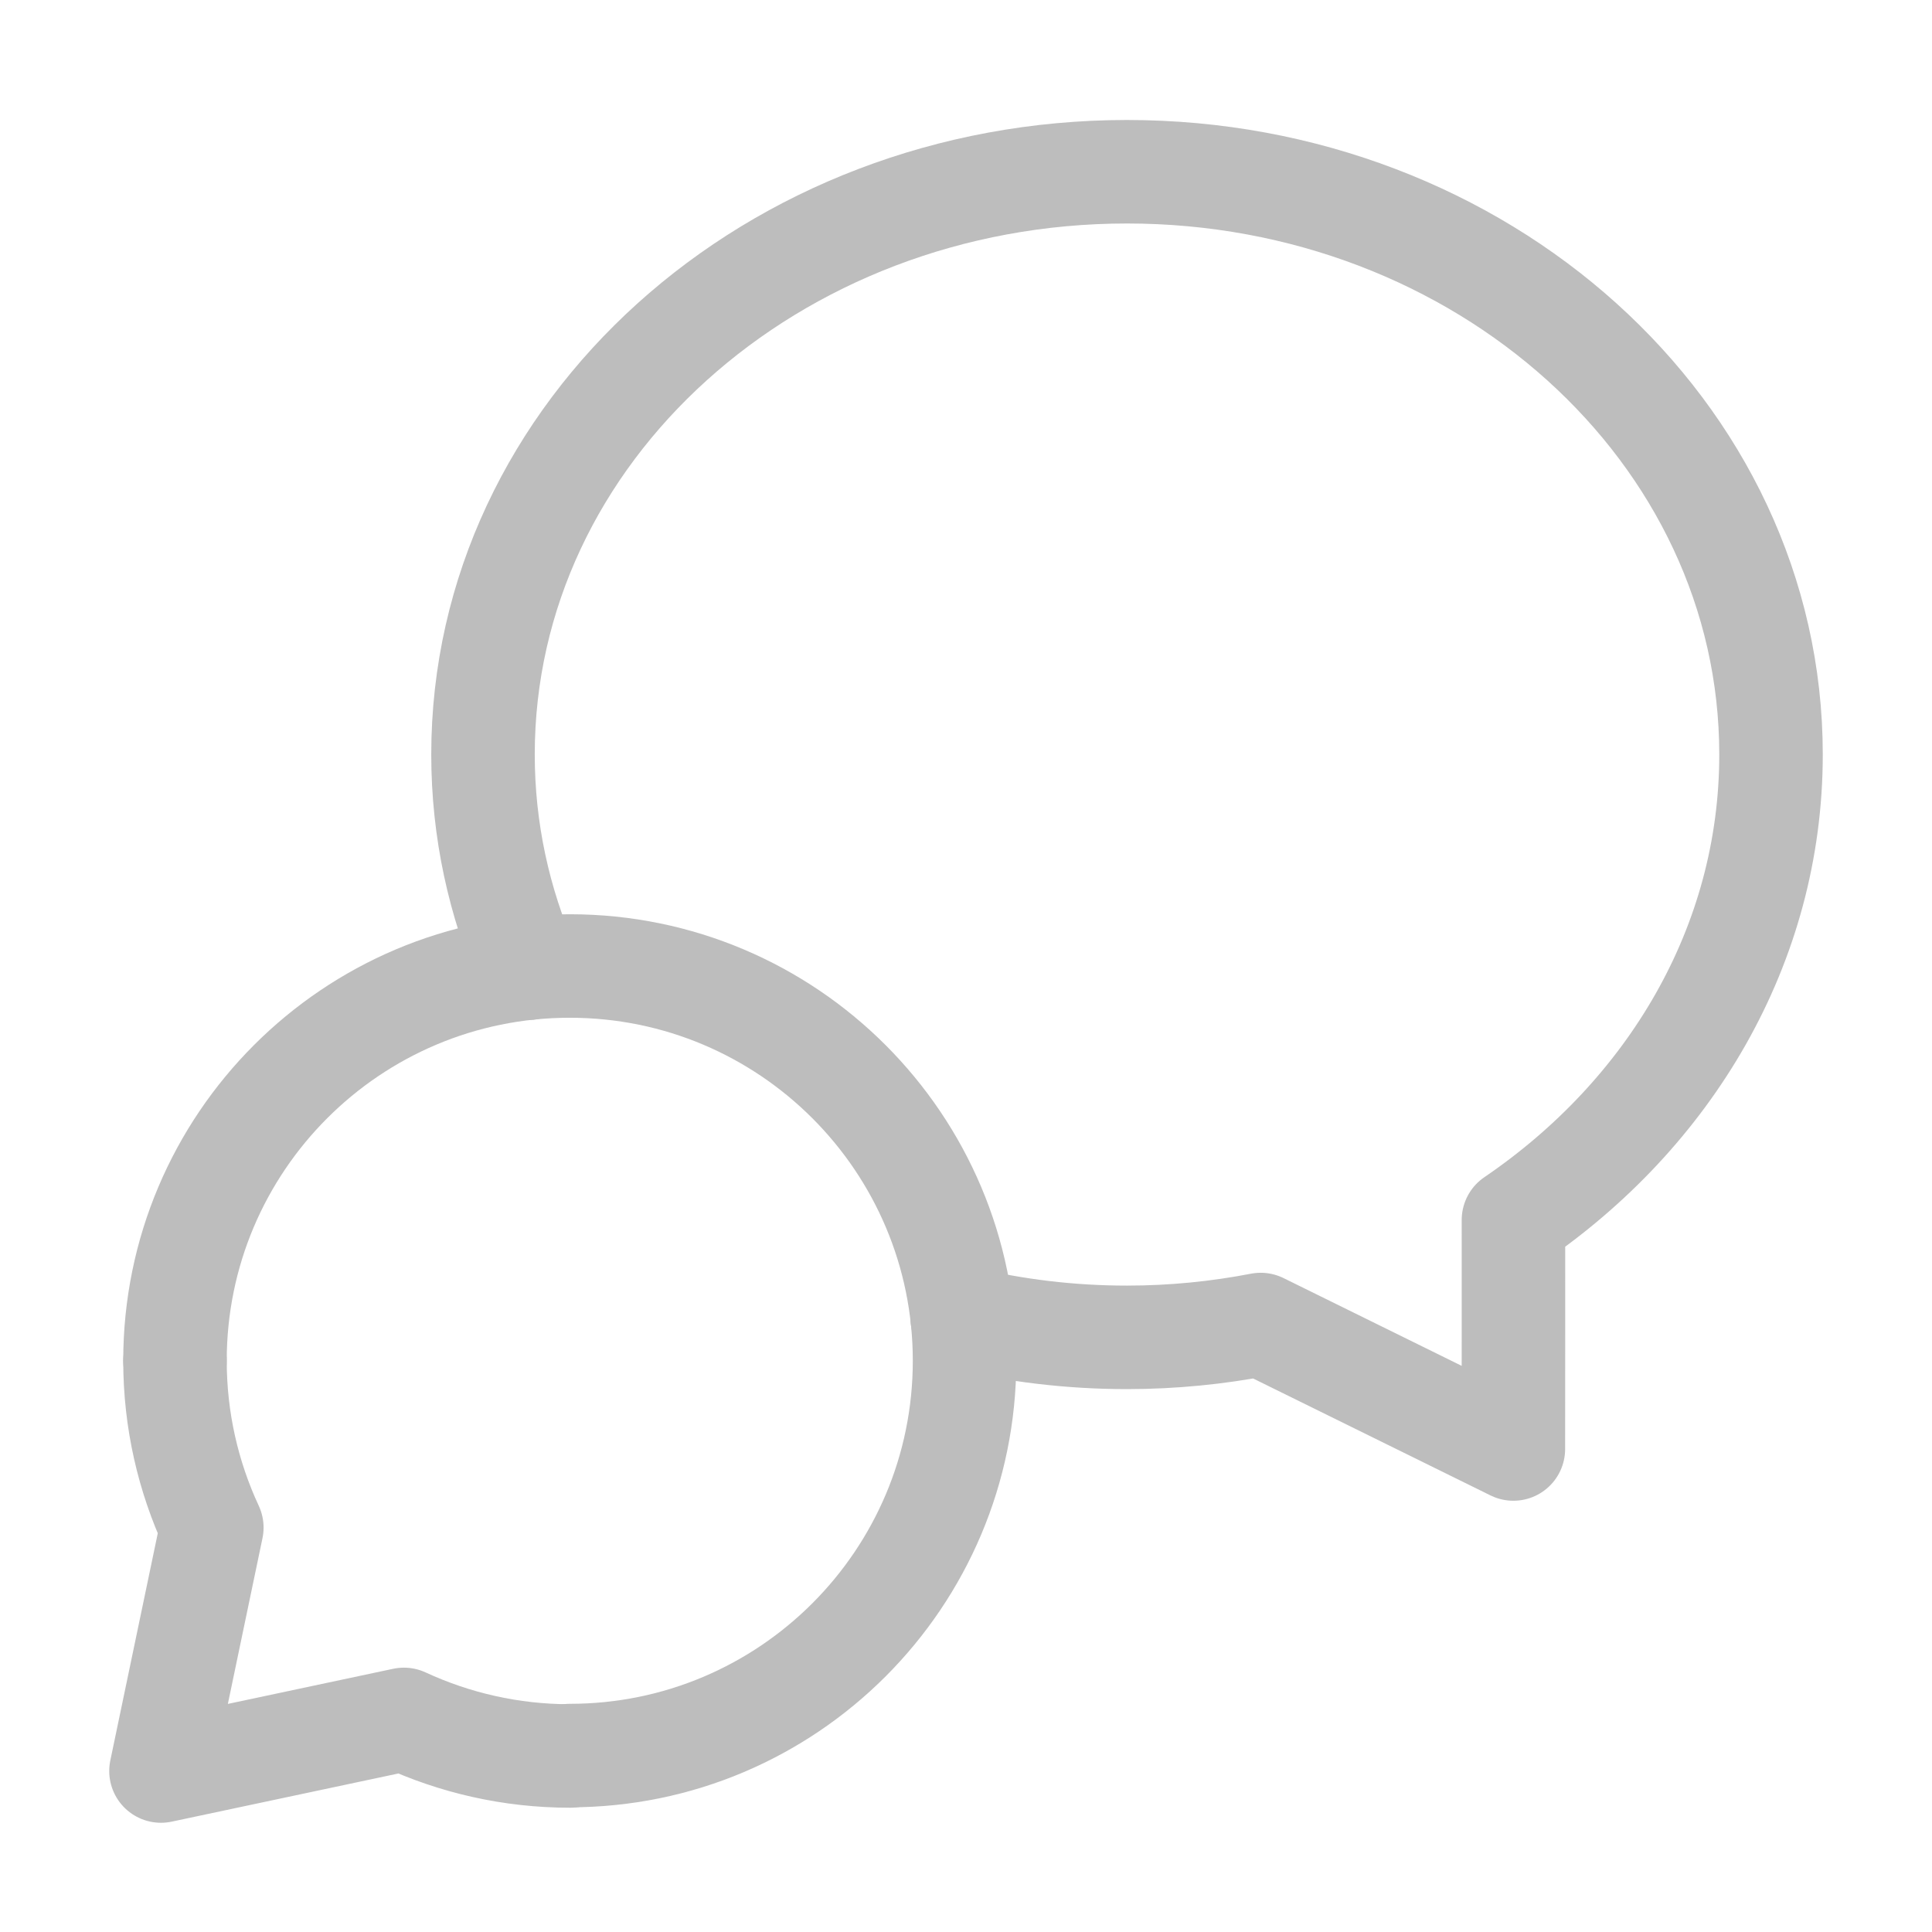
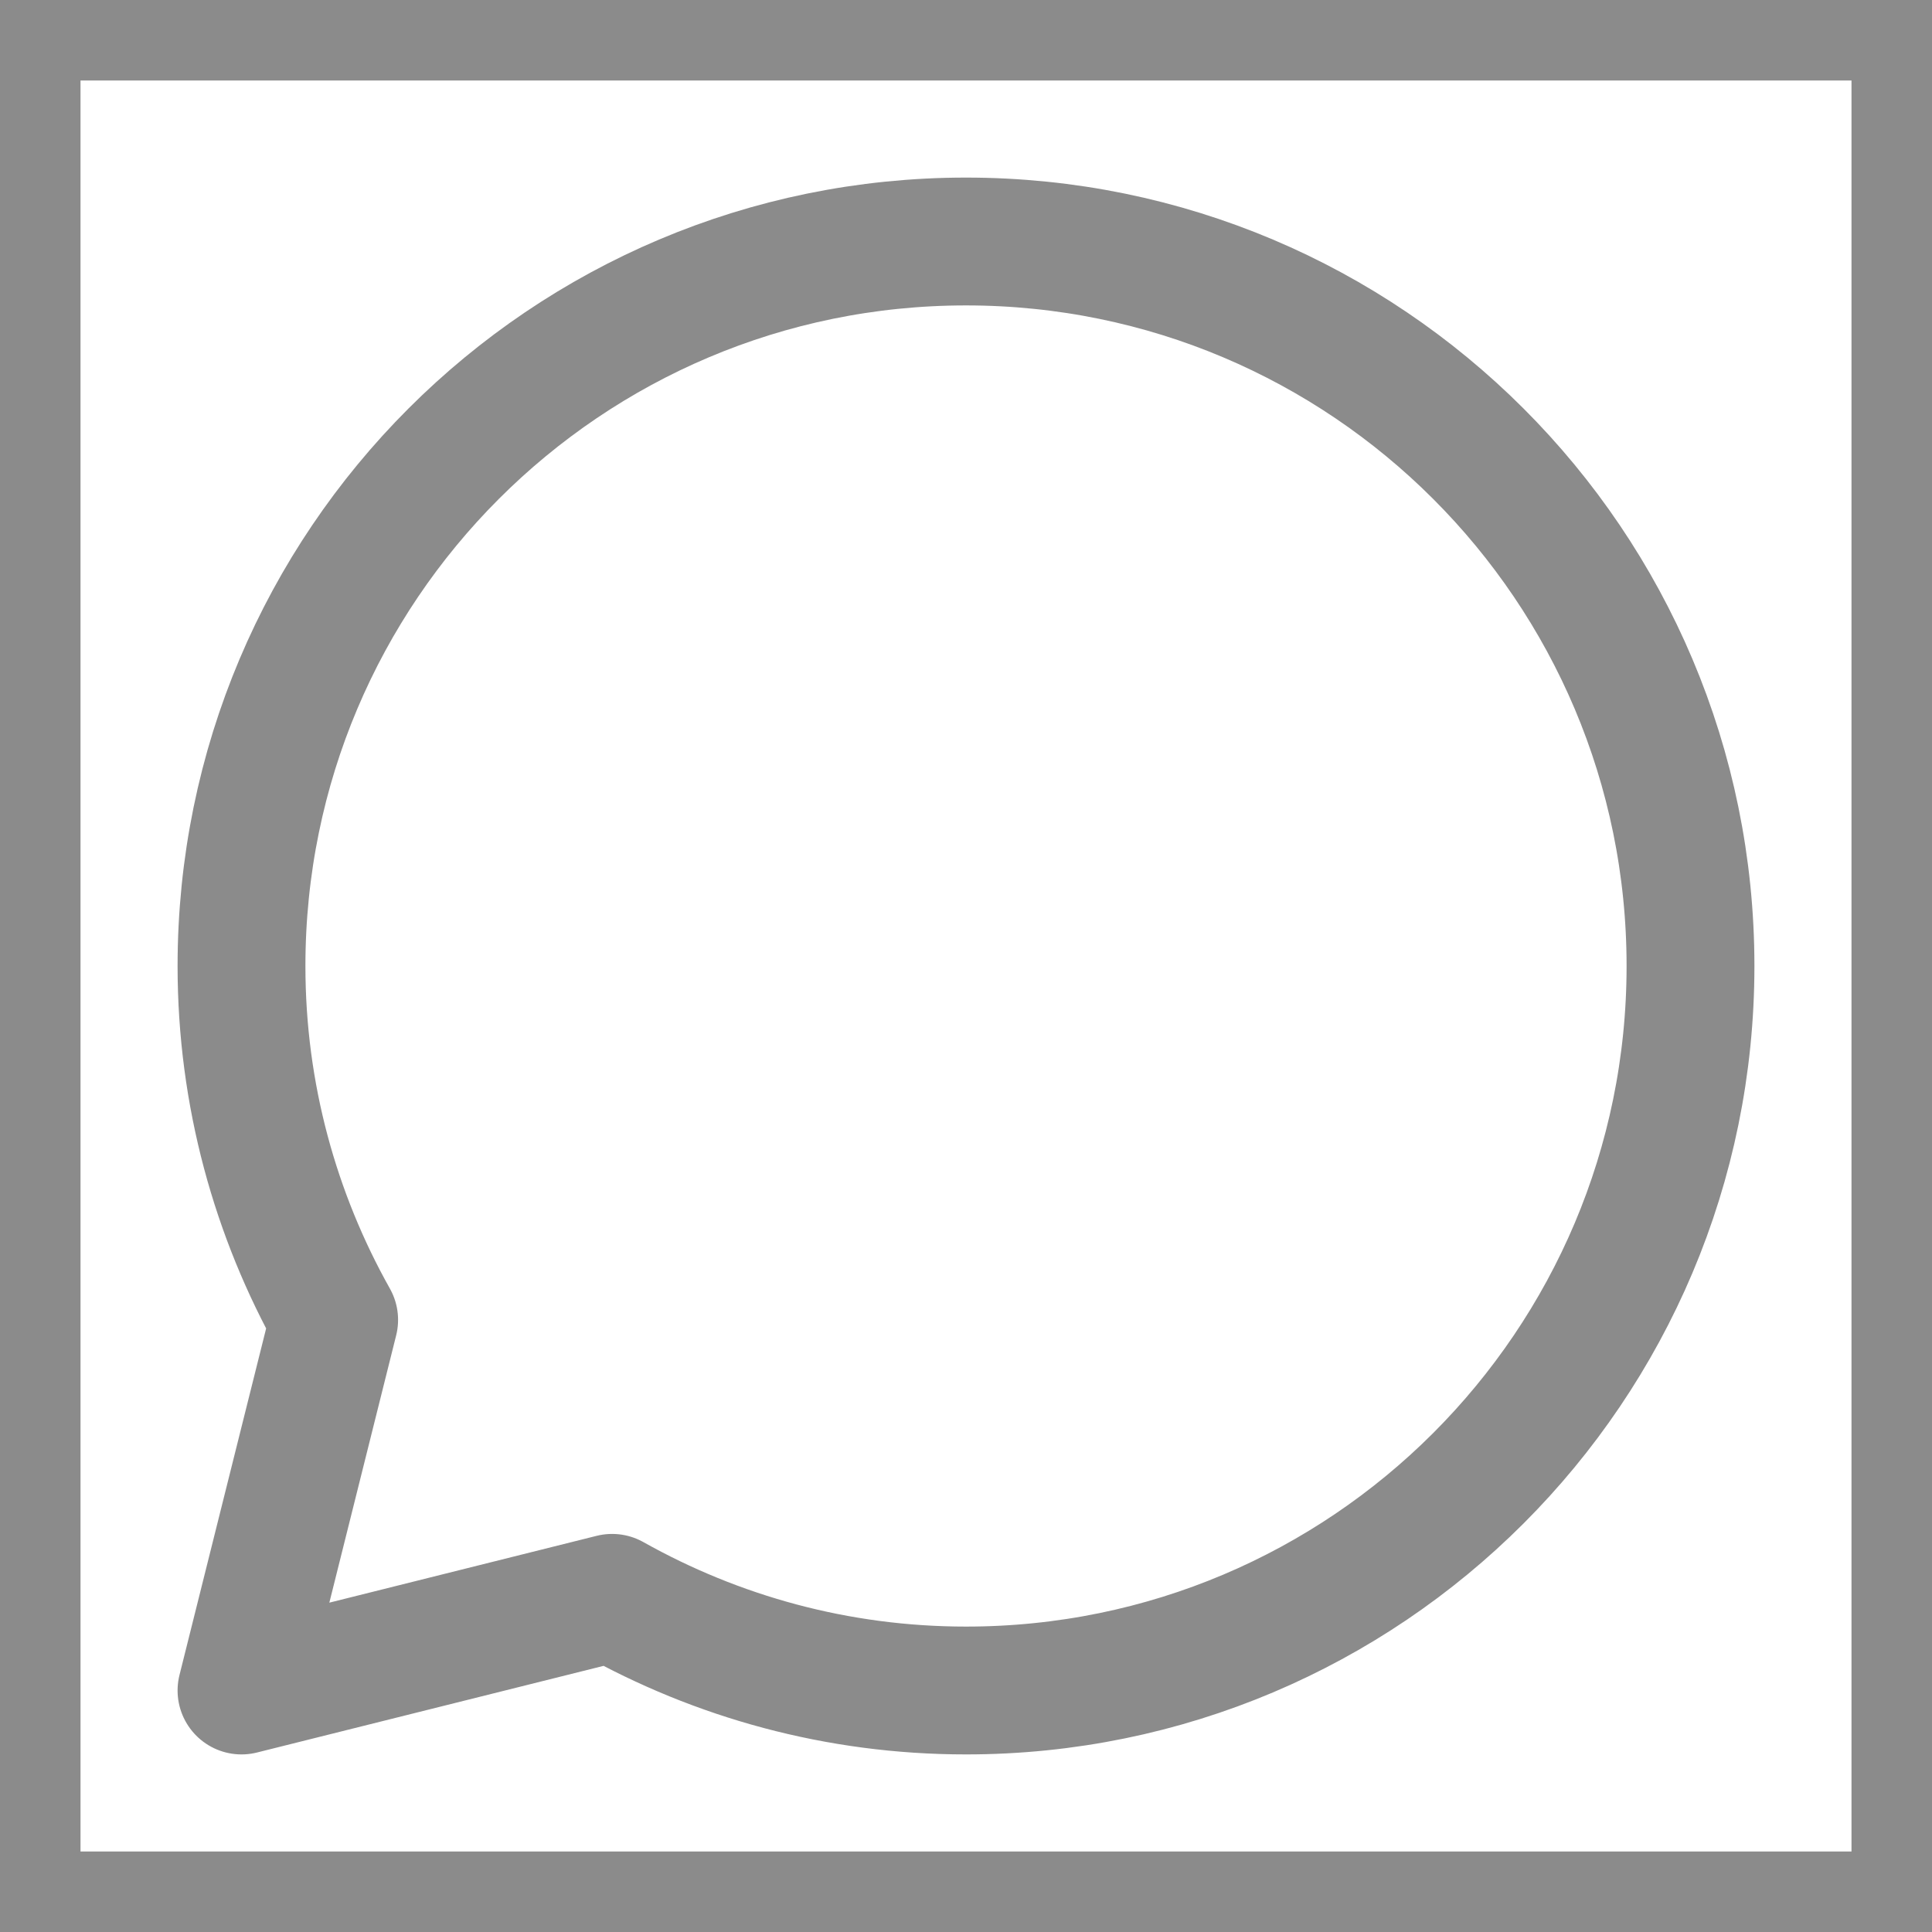
- <svg xmlns="http://www.w3.org/2000/svg" width="28" height="28" viewBox="0 0 28 28" fill="none">
-   <path d="M8.258 25.443C11.417 25.443 13.979 22.881 13.979 19.721C13.979 16.562 11.418 14 8.258 14C5.097 14 2.536 16.562 2.536 19.721" stroke="#BDBDBD" stroke-width="1.5" stroke-linecap="round" stroke-linejoin="round" />
-   <path d="M8.264 25.449C7.403 25.449 6.587 25.258 5.854 24.919L2.333 25.667L3.07 22.139C2.728 21.404 2.536 20.585 2.536 19.721" stroke="#BDBDBD" stroke-width="1.5" stroke-linecap="round" stroke-linejoin="round" />
-   <path d="M7.65 14.033C7.232 13.075 7 12.031 7 10.935C7 6.249 11.198 2.489 16.333 2.489C21.469 2.489 25.667 6.249 25.667 10.935C25.667 13.705 24.194 16.143 21.934 17.681C21.936 18.563 21.933 19.752 21.933 21L18.271 19.196C17.645 19.317 16.997 19.382 16.333 19.382C15.508 19.382 14.708 19.284 13.945 19.101" stroke="#BDBDBD" stroke-width="1.5" stroke-linecap="round" stroke-linejoin="round" />
+ <svg xmlns="http://www.w3.org/2000/svg" width="24" height="24" viewBox="0 0 24 24" fill="none">
+   <defs />
+   <path id="Path" d="M3 12C3 7.029 7.029 3 12 3C16.971 3 21 7.029 21 12C21 16.971 16.971 21 12 21C10.402 21 8.904 20.579 7.604 19.849L3 21L4.151 16.396C3.421 15.096 3 13.598 3 12Z" stroke="#8B8B8B" stroke-opacity="1" stroke-width="1.588" stroke-linejoin="round" />
+   <path id="Path" d="M24 0L0 0L0 24L24 24L24 0ZM1 23L1 1L23 1L23 23L1 23Z" fill="#8B8B8B" fill-opacity="1" fill-rule="evenodd" />
</svg>
